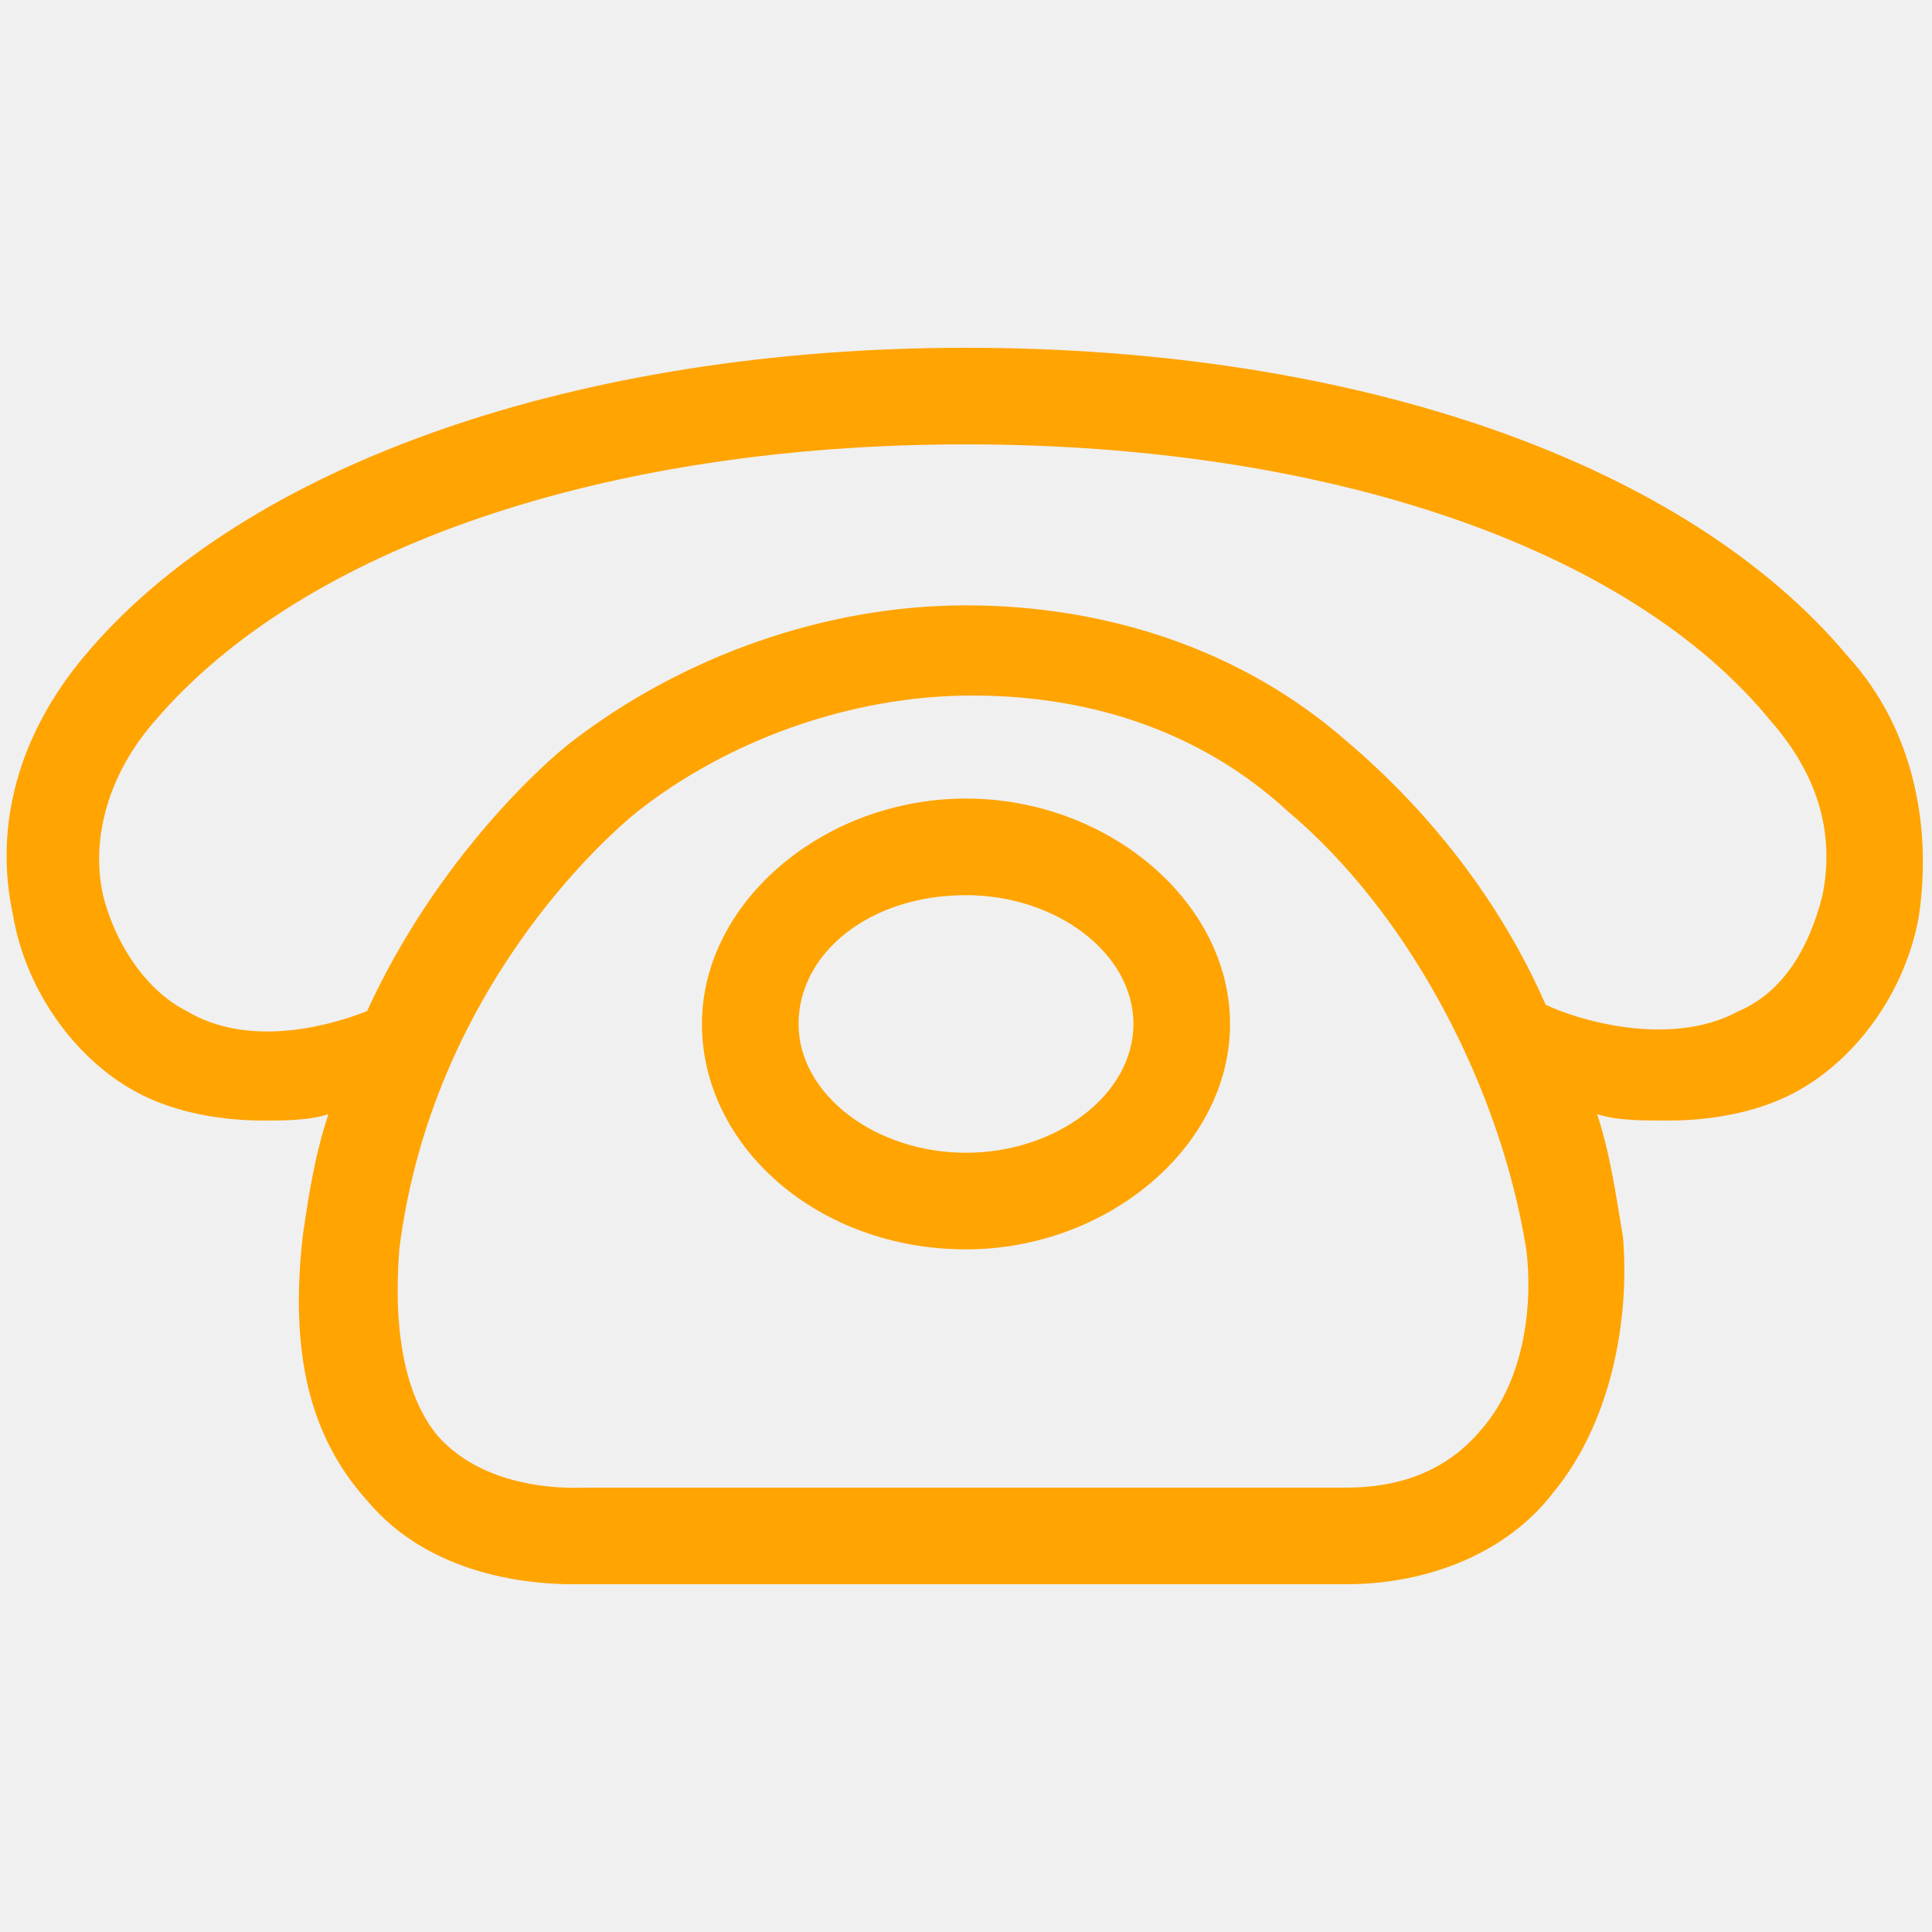
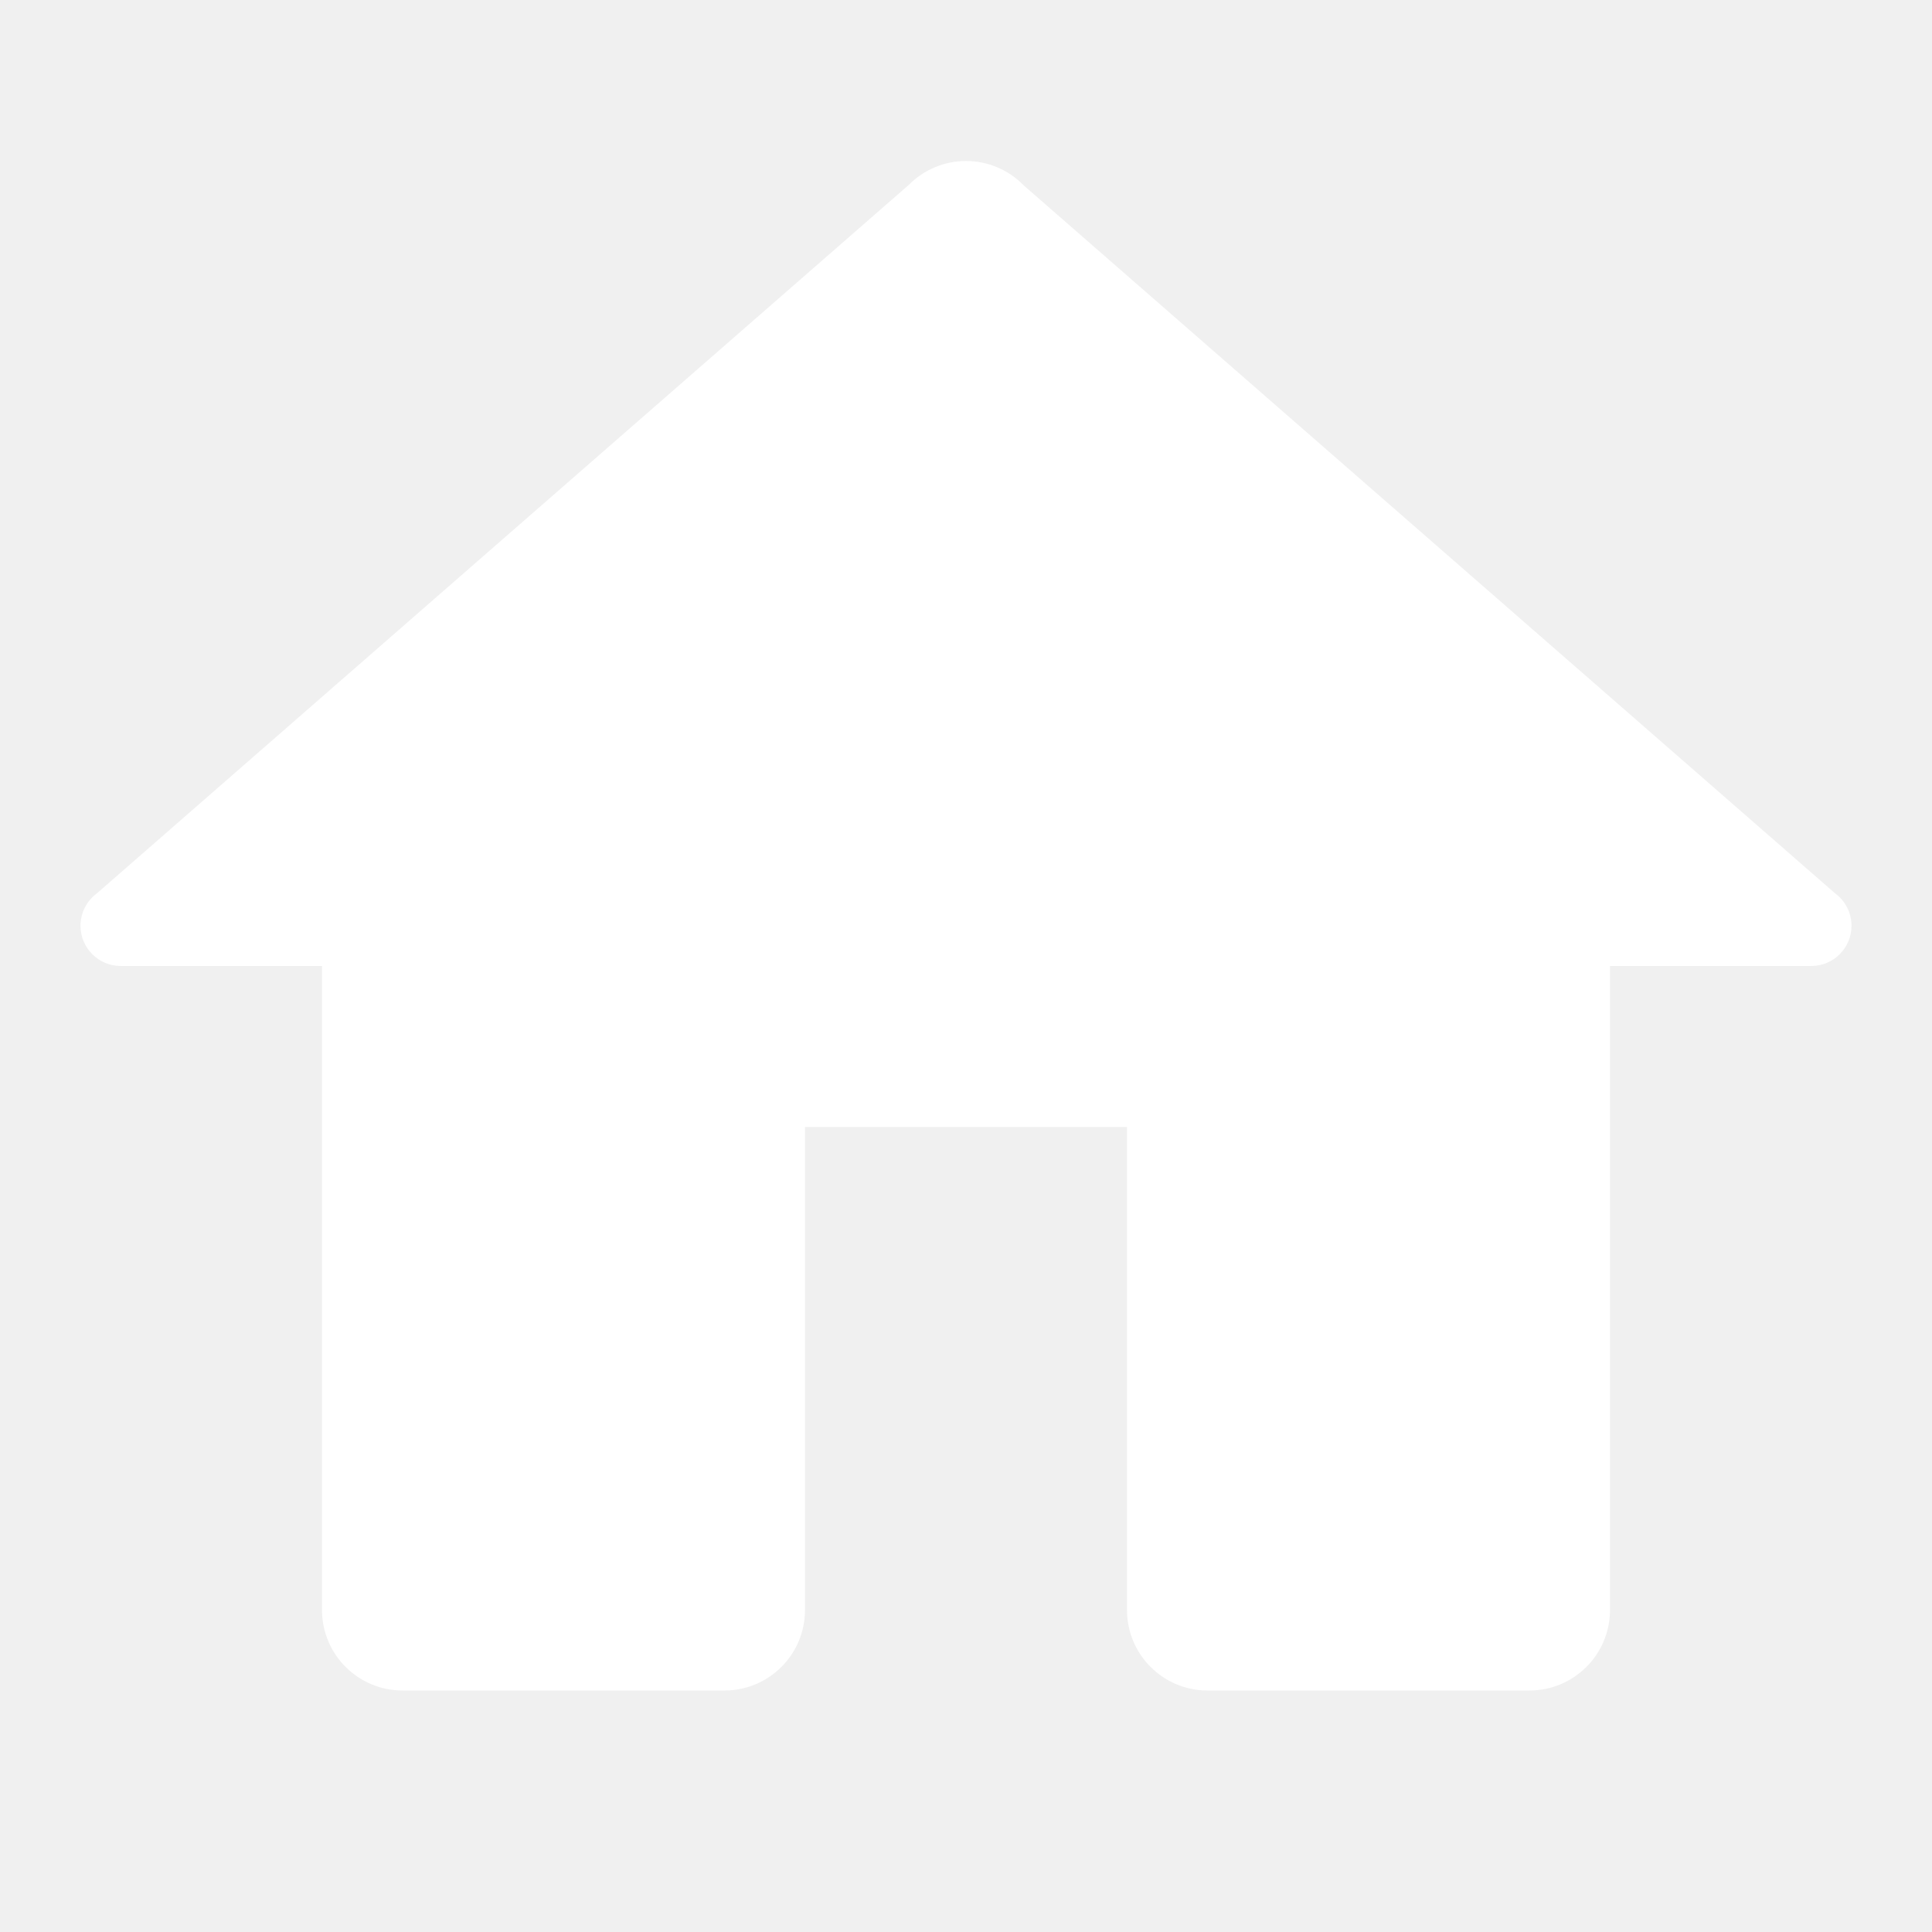
- <svg xmlns="http://www.w3.org/2000/svg" enable-background="new 0 0 30 30" height="40px" id="Capa_1" version="1.1" viewBox="0 0 30 30" width="40px" xml:space="preserve">
-   <path d="M28.7,10.2c-2.5-3-7.6-4.8-13.7-4.8c0,0,0,0,0,0h0c0,0,0,0,0,0c-6,0-11.2,1.8-13.7,4.8c-1,1.2-1.4,2.6-1.1,4  c0.2,1.2,1,2.3,2,2.8c0.6,0.3,1.3,0.4,1.9,0.4c0.3,0,0.7,0,1-0.1c-0.2,0.6-0.3,1.2-0.4,1.9c-0.2,1.8,0.1,3.1,1,4.1  c1,1.2,2.6,1.3,3.2,1.3c0.2,0,0.3,0,0.3,0h11.7c1.3,0,2.5-0.5,3.2-1.4c1-1.2,1.2-2.9,1.1-4c-0.1-0.6-0.2-1.3-0.4-1.9  c0.3,0.1,0.7,0.1,1.1,0.1c0.6,0,1.3-0.1,1.9-0.4c1-0.5,1.8-1.6,2-2.8C30,12.8,29.7,11.3,28.7,10.2z M23,22.2  c-0.5,0.6-1.2,0.9-2.1,0.9l-11.8,0c-0.1,0-1.5,0.1-2.3-0.8c-0.5-0.6-0.7-1.6-0.6-2.9c0.5-4,3.2-6.4,3.7-6.8c1.4-1.1,3.3-1.8,5.2-1.8  c1.9,0,3.6,0.6,4.9,1.8c1.9,1.6,3.3,4.3,3.7,6.8C23.8,20.2,23.7,21.4,23,22.2z M28.3,13.9c-0.2,0.8-0.6,1.5-1.3,1.8  c-1.1,0.6-2.6,0.1-3-0.1c-0.7-1.6-1.8-3-3.1-4.1c-1.6-1.4-3.7-2.1-5.9-2.1c-2.2,0-4.4,0.8-6.1,2.1c-0.4,0.3-2.1,1.8-3.2,4.2  c-0.5,0.2-1.8,0.6-2.8,0c-0.6-0.3-1.1-1-1.3-1.8c-0.2-0.9,0.1-1.9,0.8-2.7C4.7,8.5,9.4,6.9,15,6.9c5.6,0,10.3,1.6,12.5,4.3  C28.2,12,28.5,12.9,28.3,13.9z M15,12.4c-2.2,0-4.1,1.6-4.1,3.5s1.8,3.5,4.1,3.5c2.2,0,4.1-1.6,4.1-3.5S17.2,12.4,15,12.4z M15,17.9  c-1.4,0-2.6-0.9-2.6-2s1.1-2,2.6-2c1.4,0,2.6,0.9,2.6,2S16.4,17.9,15,17.9z" fill="#ffa400" />
+ <svg xmlns="http://www.w3.org/2000/svg" x="0px" y="0px" width="100" height="100" viewBox="0 0 24 24" style="fill:#FFFFFF;">
+   <path d="M 12 2 A 1 1 0 0 0 11.289 2.297 L 1.203 11.098 A 0.5 0.5 0 0 0 1 11.5 A 0.5 0.5 0 0 0 1.5 12 L 4 12 L 4 20 C 4 20.552 4.448 21 5 21 L 9 21 C 9.552 21 10 20.552 10 20 L 10 14 L 14 14 L 14 20 C 14 20.552 14.448 21 15 21 L 19 21 C 19.552 21 20 20.552 20 20 L 20 12 L 22.5 12 A 0.5 0.5 0 0 0 23 11.5 A 0.5 0.5 0 0 0 22.797 11.098 L 12.717 2.303 A 1 1 0 0 0 12.711 2.297 A 1 1 0 0 0 12 2 z" />
</svg>
